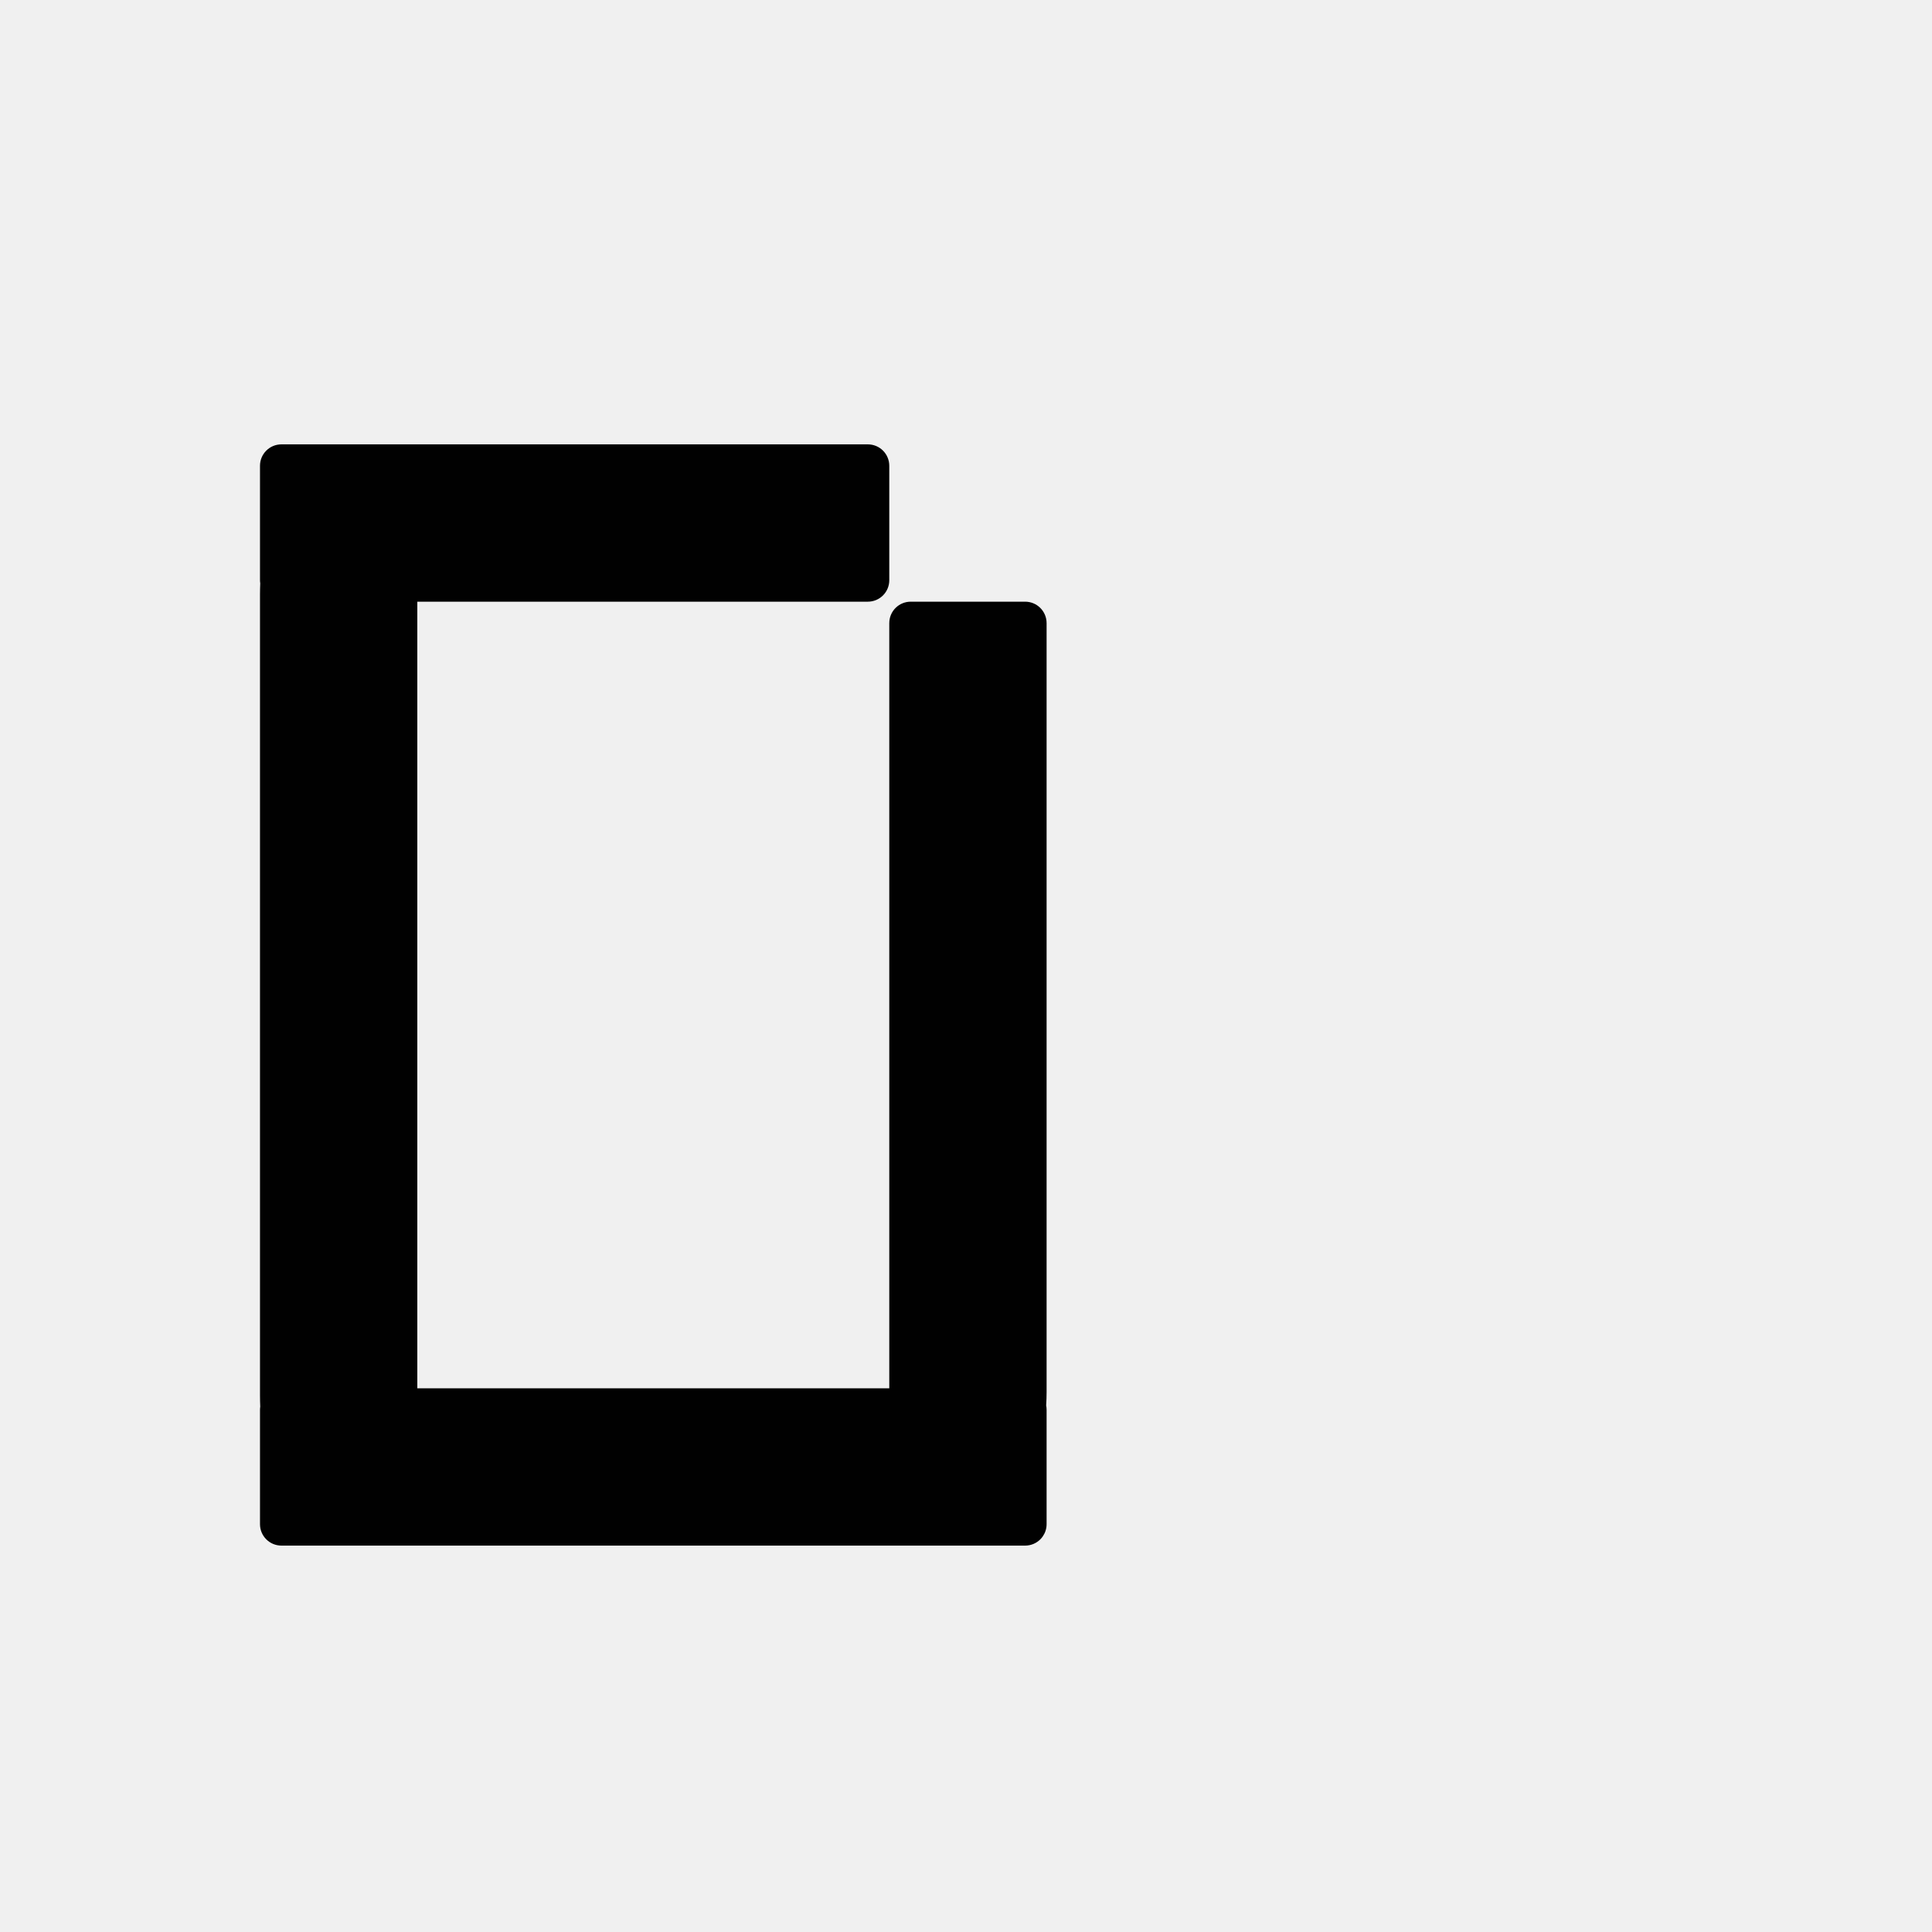
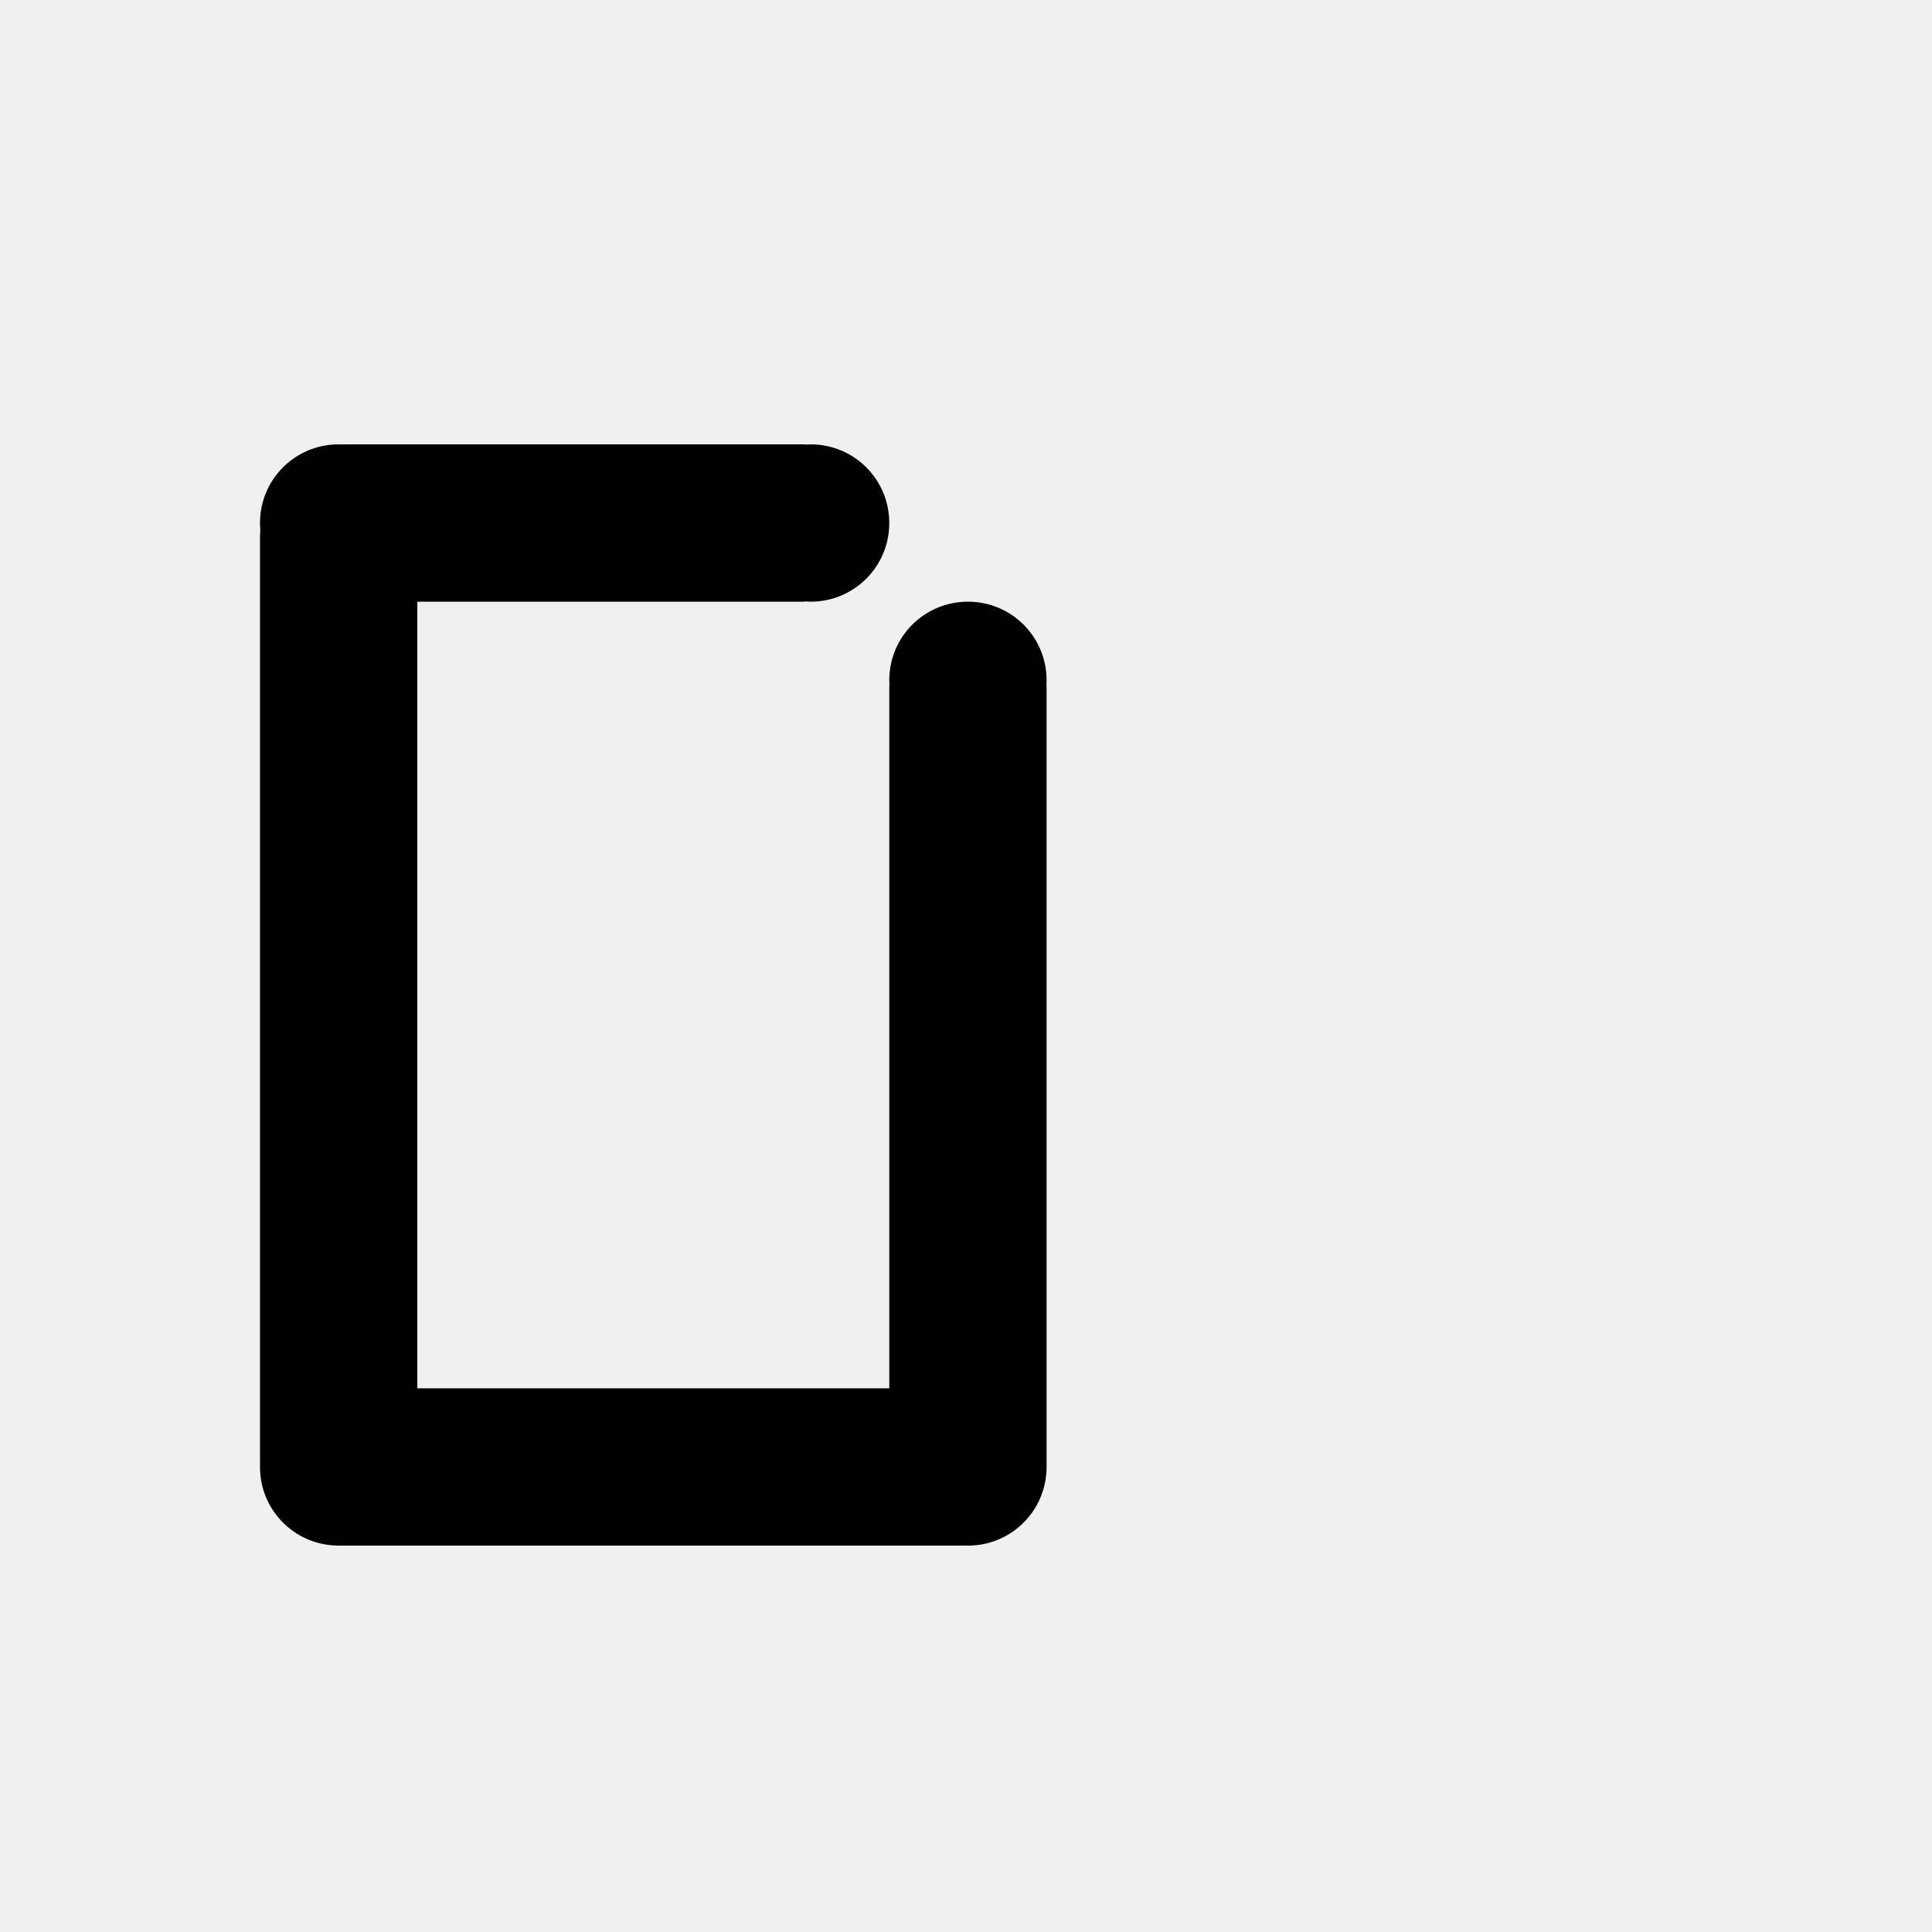
<svg xmlns="http://www.w3.org/2000/svg" width="1000" height="1000" viewBox="0 0 264.583 264.583" version="1.1" id="svg8">
  <defs id="defs2" />
  <g id="layer1" transform="translate(0,-32.41665)">
-     <path style="fill:#010101;fill-opacity:1;fill-rule:nonzero;stroke:#ffffff;stroke-width:0;stroke-miterlimit:4;stroke-dasharray:none;stroke-opacity:1;paint-order:normal" d="M 145.684 230 C 139.528 230 134.572 234.955 134.572 241.111 L 134.572 300.316 C 134.572 300.859 134.625 301.389 134.699 301.91 C 134.624 303.85 134.572 305.803 134.572 307.781 L 134.572 322.541 L 134.572 381.746 L 134.572 403.969 L 134.572 463.174 L 134.572 566.826 L 134.572 626.031 L 134.572 648.254 L 134.572 707.459 L 134.572 722.219 C 134.572 724.196 134.624 726.148 134.699 728.088 C 134.625 728.61 134.572 729.14 134.572 729.684 L 134.572 788.889 C 134.572 795.045 139.528 800 145.684 800 L 175.287 800 L 389.971 800 L 449.176 800 L 530.604 800 C 533.681 800 536.46 798.76 538.469 796.752 C 538.971 796.25 539.424 795.7 539.822 795.109 C 541.018 793.337 541.715 791.197 541.715 788.889 L 541.715 729.684 C 541.715 728.912 541.637 728.158 541.488 727.432 C 541.636 725.182 541.715 722.9 541.715 720.586 L 541.715 376.084 L 541.715 322.541 C 541.715 316.385 536.759 311.428 530.604 311.428 L 471.398 311.428 C 465.243 311.428 460.287 316.385 460.287 322.541 L 460.287 381.746 L 460.287 718.572 L 449.176 718.572 L 389.971 718.572 L 216.002 718.572 L 216.002 707.459 L 216.002 648.254 L 216.002 626.031 L 216.002 566.826 L 216.002 463.174 L 216.002 403.969 L 216.002 381.746 L 216.002 322.541 L 216.002 311.428 L 449.176 311.428 C 455.332 311.428 460.287 306.472 460.287 300.316 L 460.287 241.111 C 460.287 234.955 455.332 230 449.176 230 L 175.287 230 L 145.684 230 z " transform="matrix(0.2645833,0,0,0.2645833,0,32.41665)" id="rect846" />
+     <path style="fill:#010101;fill-opacity:1;fill-rule:nonzero;stroke:#ffffff;stroke-width:0;stroke-miterlimit:4;stroke-dasharray:none;stroke-opacity:1;paint-order:normal" d="M 175.287 230 C 152.731 230 134.572 248.159 134.572 270.715 C 134.572 271.984 134.639 273.236 134.752 274.475 C 134.638 275.506 134.572 276.554 134.572 277.617 L 134.572 426.668 L 134.572 463.174 L 134.572 603.809 L 134.572 626.031 L 134.572 756.484 C 134.572 756.949 134.586 757.41 134.607 757.869 C 134.591 758.34 134.572 758.81 134.572 759.285 C 134.572 781.537 152.248 799.496 174.381 799.977 C 174.534 799.983 174.683 800 174.838 800 L 338.594 800 L 367.746 800 L 498.328 800 C 498.631 800 498.93 799.979 499.227 799.955 C 499.816 799.98 500.406 800 501.002 800 C 522.352 800 539.751 783.728 541.551 762.859 C 541.659 761.806 541.715 760.738 541.715 759.654 L 541.715 596.061 L 541.715 566.826 L 541.715 426.191 L 541.715 356.229 C 541.715 355.608 541.69 354.994 541.652 354.383 C 541.692 353.641 541.715 352.895 541.715 352.143 C 541.715 329.587 523.558 311.428 501.002 311.428 C 478.446 311.428 460.287 329.587 460.287 352.143 C 460.287 352.895 460.31 353.641 460.35 354.383 C 460.312 354.994 460.287 355.608 460.287 356.229 L 460.287 510.914 L 460.287 603.809 L 460.287 626.031 L 460.287 718.572 L 367.746 718.572 L 338.594 718.572 L 216.002 718.572 L 216.002 599.229 L 216.002 566.826 L 216.002 426.191 L 216.002 403.969 L 216.002 311.428 L 227.113 311.428 L 333.906 311.428 L 415.729 311.428 C 416.176 311.428 416.617 311.395 417.051 311.344 C 417.885 311.394 418.725 311.428 419.572 311.428 C 442.128 311.428 460.287 293.271 460.287 270.715 C 460.287 248.159 442.128 230 419.572 230 C 418.725 230 417.885 230.033 417.051 230.084 C 416.617 230.033 416.176 230 415.729 230 L 333.906 230 L 227.113 230 L 177.979 230 C 177.674 230 177.375 230.021 177.076 230.045 C 176.483 230.019 175.887 230 175.287 230 z " transform="matrix(0.2645833,0,0,0.2645833,0,32.41665)" id="rect848" />
  </g>
</svg>
